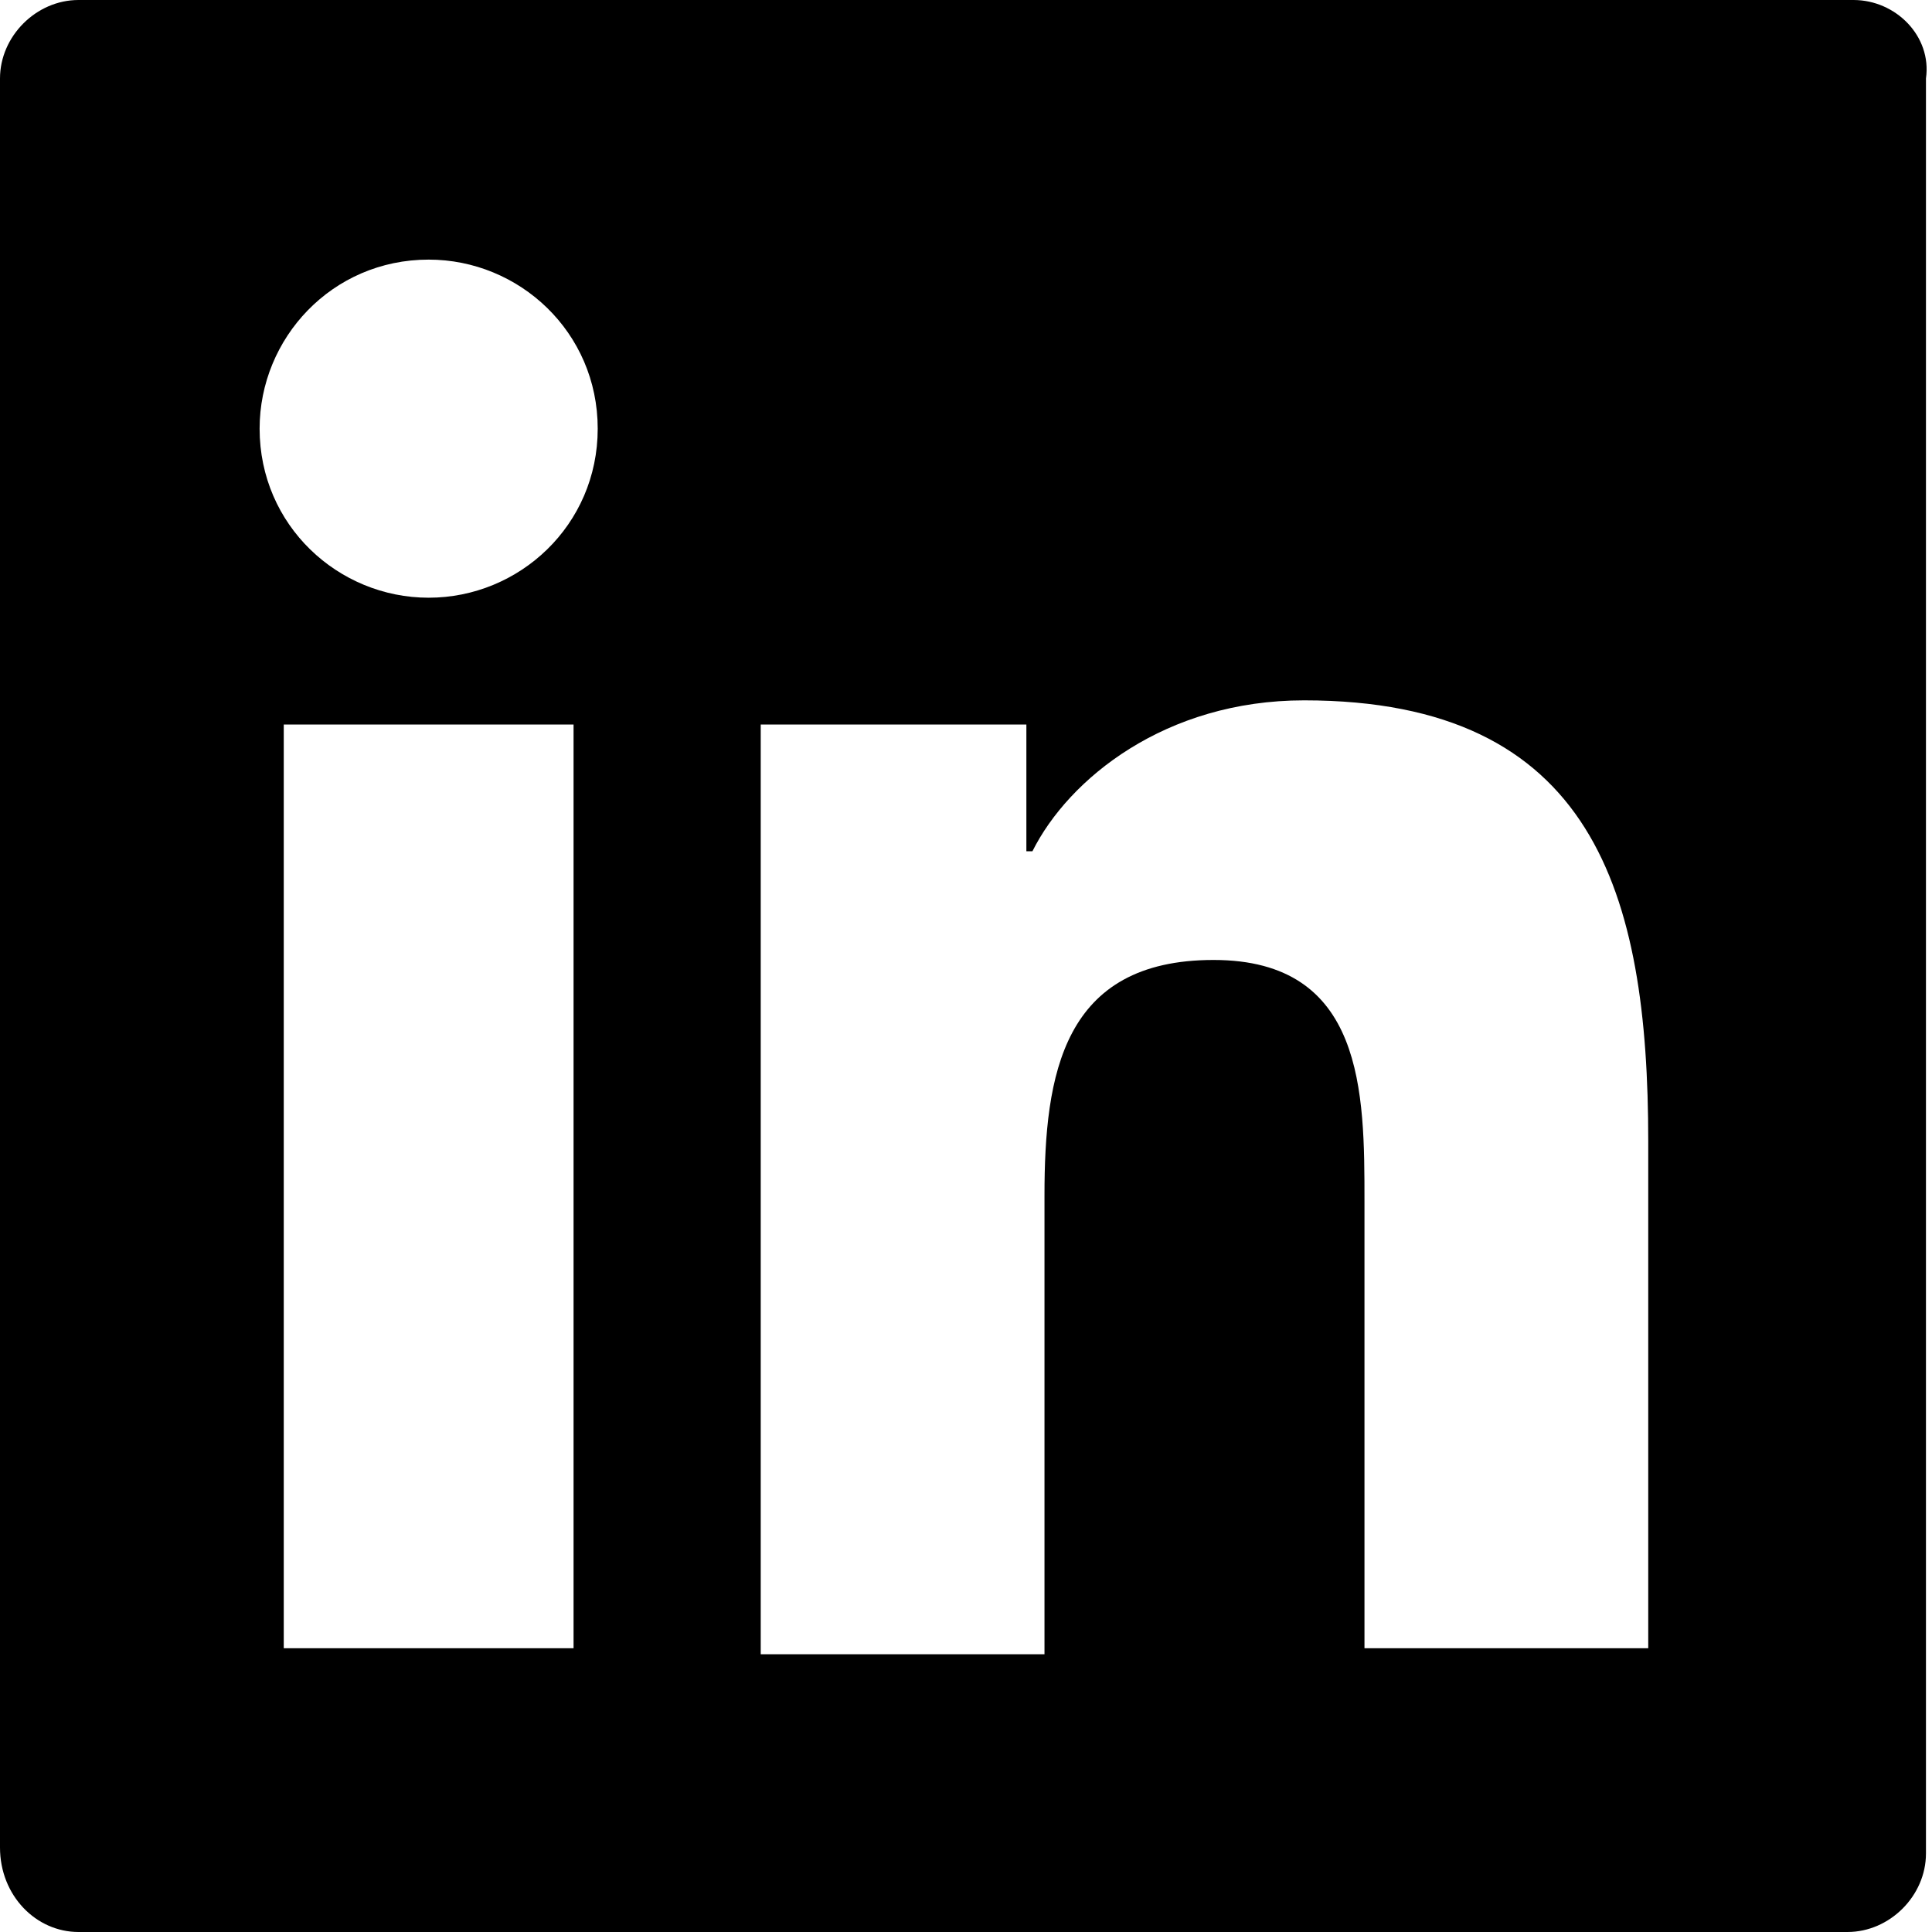
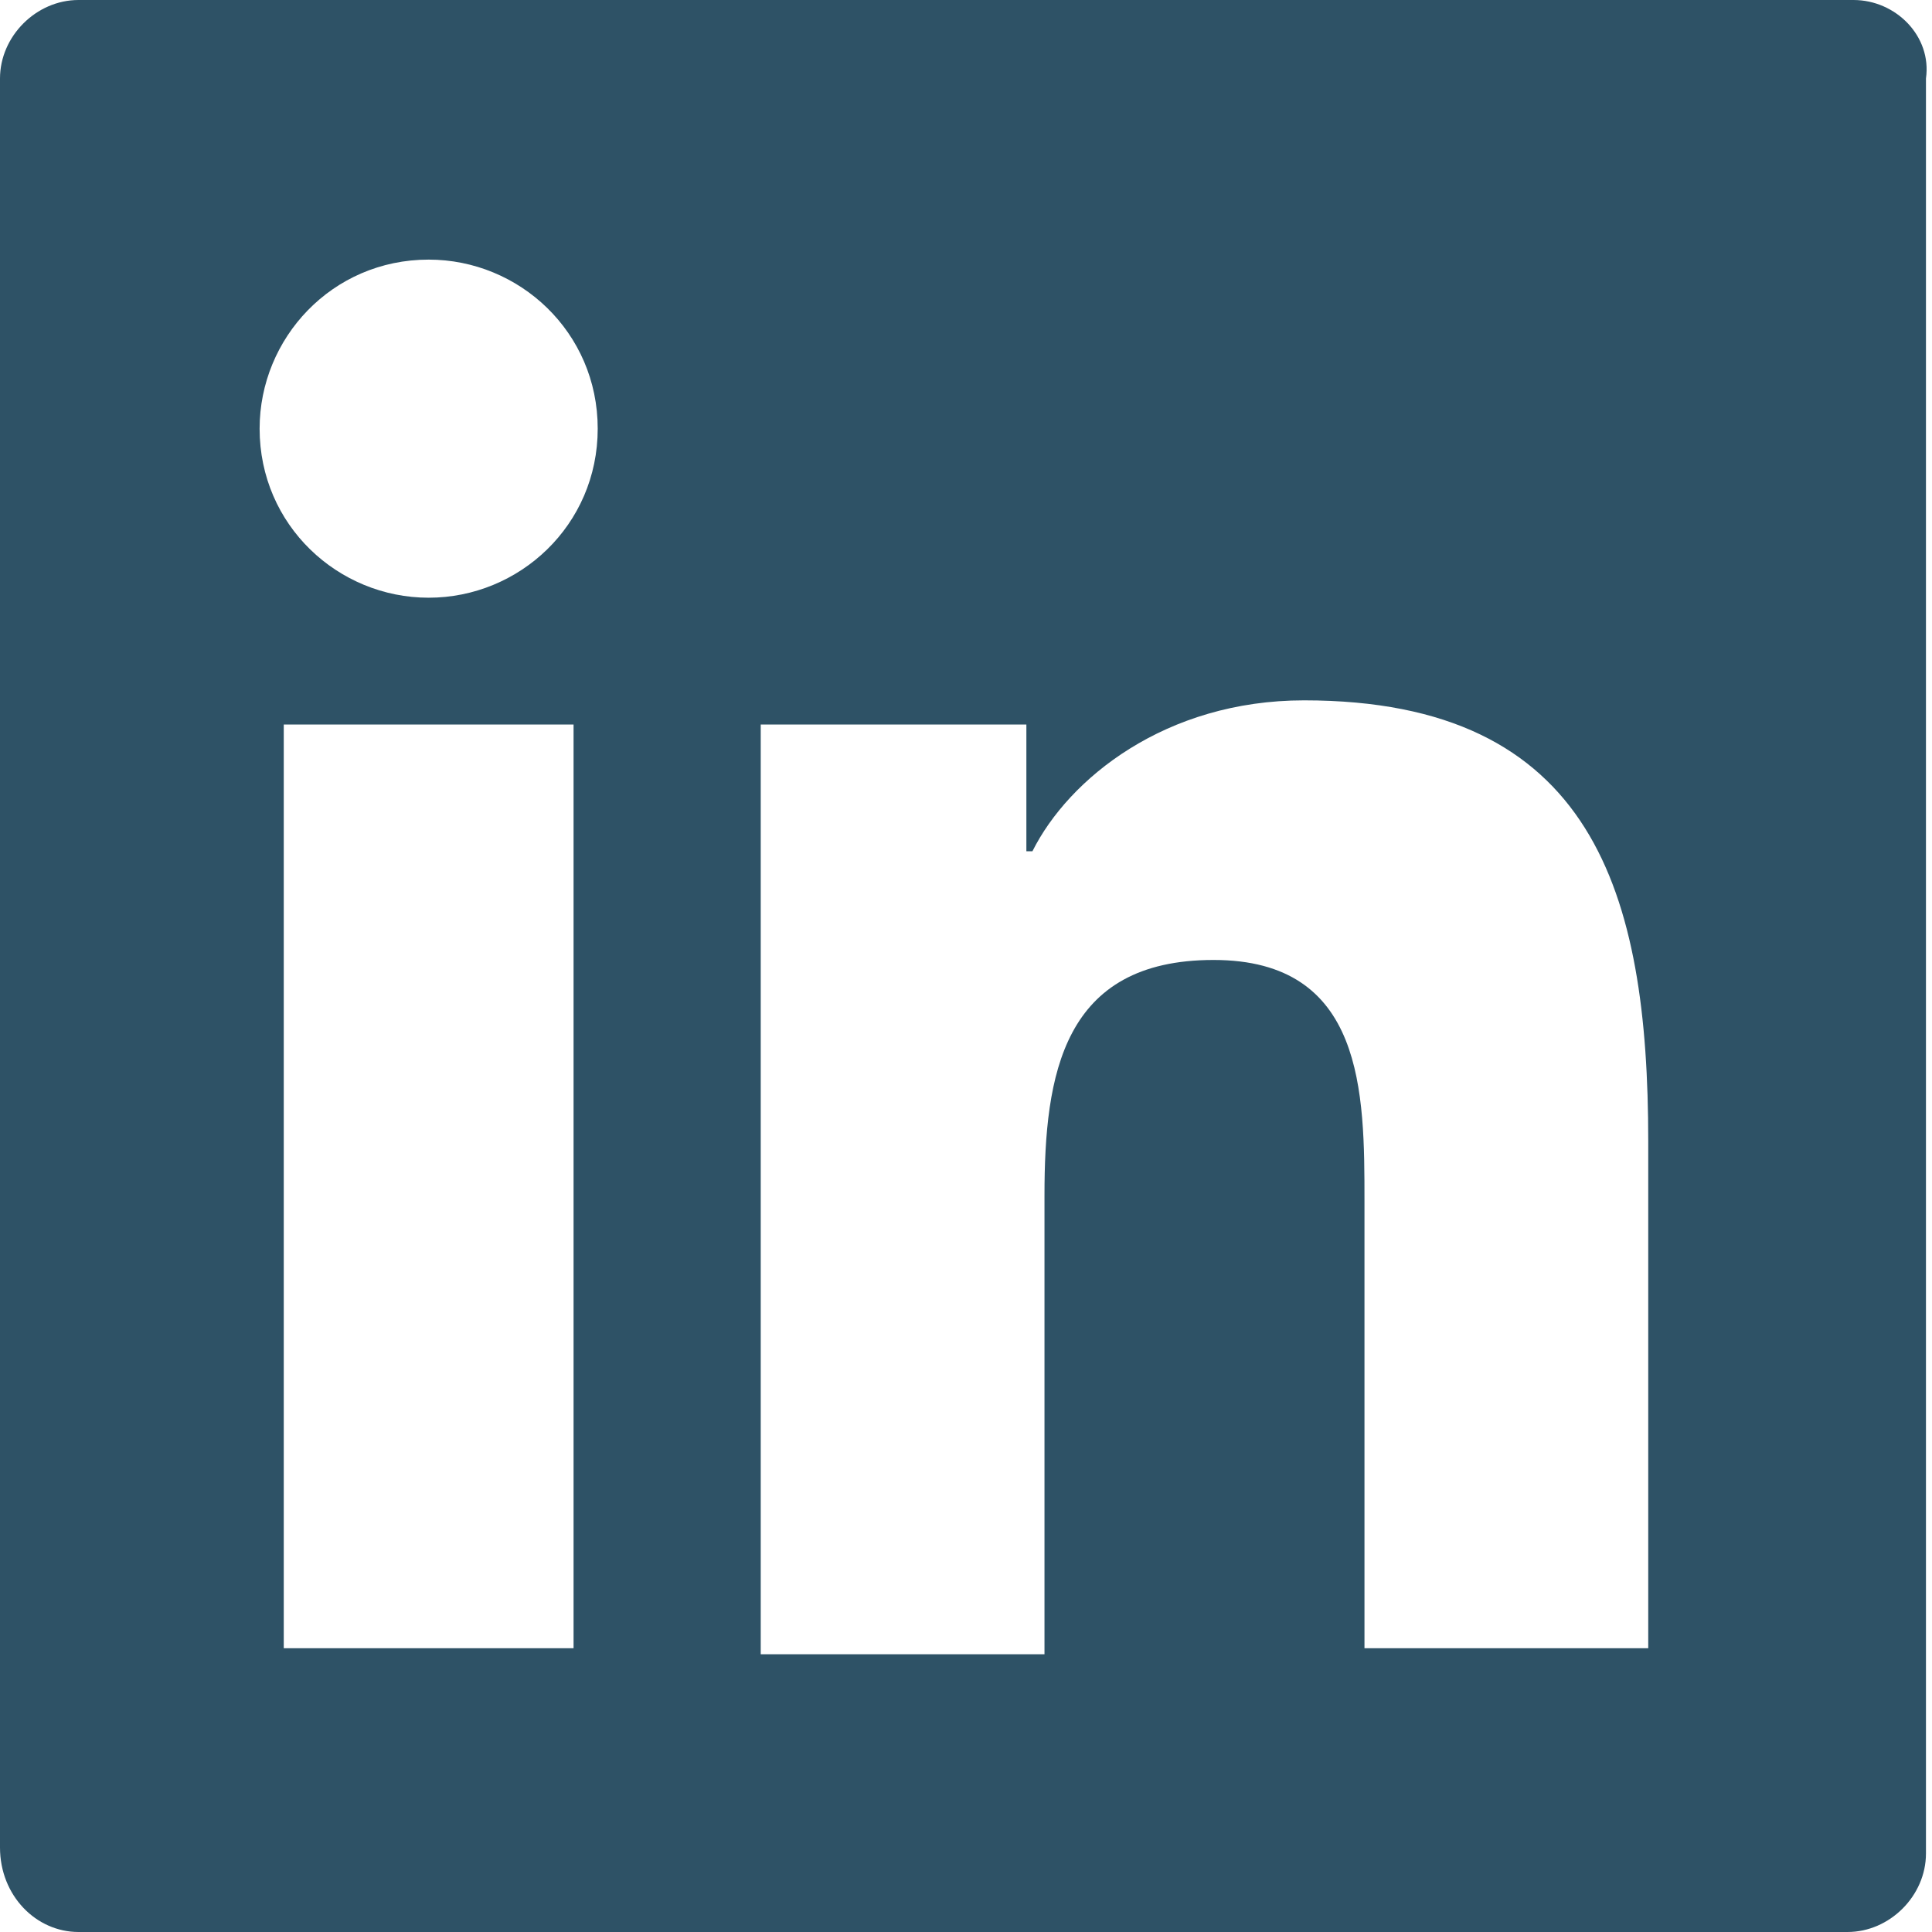
<svg xmlns="http://www.w3.org/2000/svg" version="1.1" id="Layer_1" x="0px" y="0px" width="32px" height="32px" viewBox="0 0 32 32" enable-background="new 0 0 32 32" xml:space="preserve">
-   <path fill="#000000" d="M30.7,0H1.3C0.6,0,0,0.6,0,1.3v29.3C0,31.4,0.6,32,1.3,32h29.3c0.7,0,1.3-0.6,1.3-1.3V1.3  C32,0.6,31.4,0,30.7,0z M9.5,27.3H4.7V12h4.8V27.3z M7.1,9.9c-1.5,0-2.8-1.2-2.8-2.8c0-1.5,1.2-2.8,2.8-2.8c1.5,0,2.8,1.2,2.8,2.8  C9.9,8.7,8.6,9.9,7.1,9.9z M27.3,27.3h-4.7v-7.4c0-1.8,0-4-2.5-4c-2.5,0-2.8,1.9-2.8,3.9v7.6h-4.7V12H17v2.1h0.1  c0.6-1.2,2.2-2.5,4.5-2.5c4.8,0,5.7,3.2,5.7,7.3V27.3z" />
+   <path fill="#2e5266" d="M30.7,0H1.3C0.6,0,0,0.6,0,1.3v29.3C0,31.4,0.6,32,1.3,32h29.3c0.7,0,1.3-0.6,1.3-1.3V1.3  C32,0.6,31.4,0,30.7,0z M9.5,27.3H4.7V12h4.8V27.3z M7.1,9.9c-1.5,0-2.8-1.2-2.8-2.8c0-1.5,1.2-2.8,2.8-2.8c1.5,0,2.8,1.2,2.8,2.8  C9.9,8.7,8.6,9.9,7.1,9.9z M27.3,27.3h-4.7v-7.4c0-1.8,0-4-2.5-4c-2.5,0-2.8,1.9-2.8,3.9v7.6h-4.7V12H17v2.1h0.1  c0.6-1.2,2.2-2.5,4.5-2.5c4.8,0,5.7,3.2,5.7,7.3V27.3z" />
</svg>
